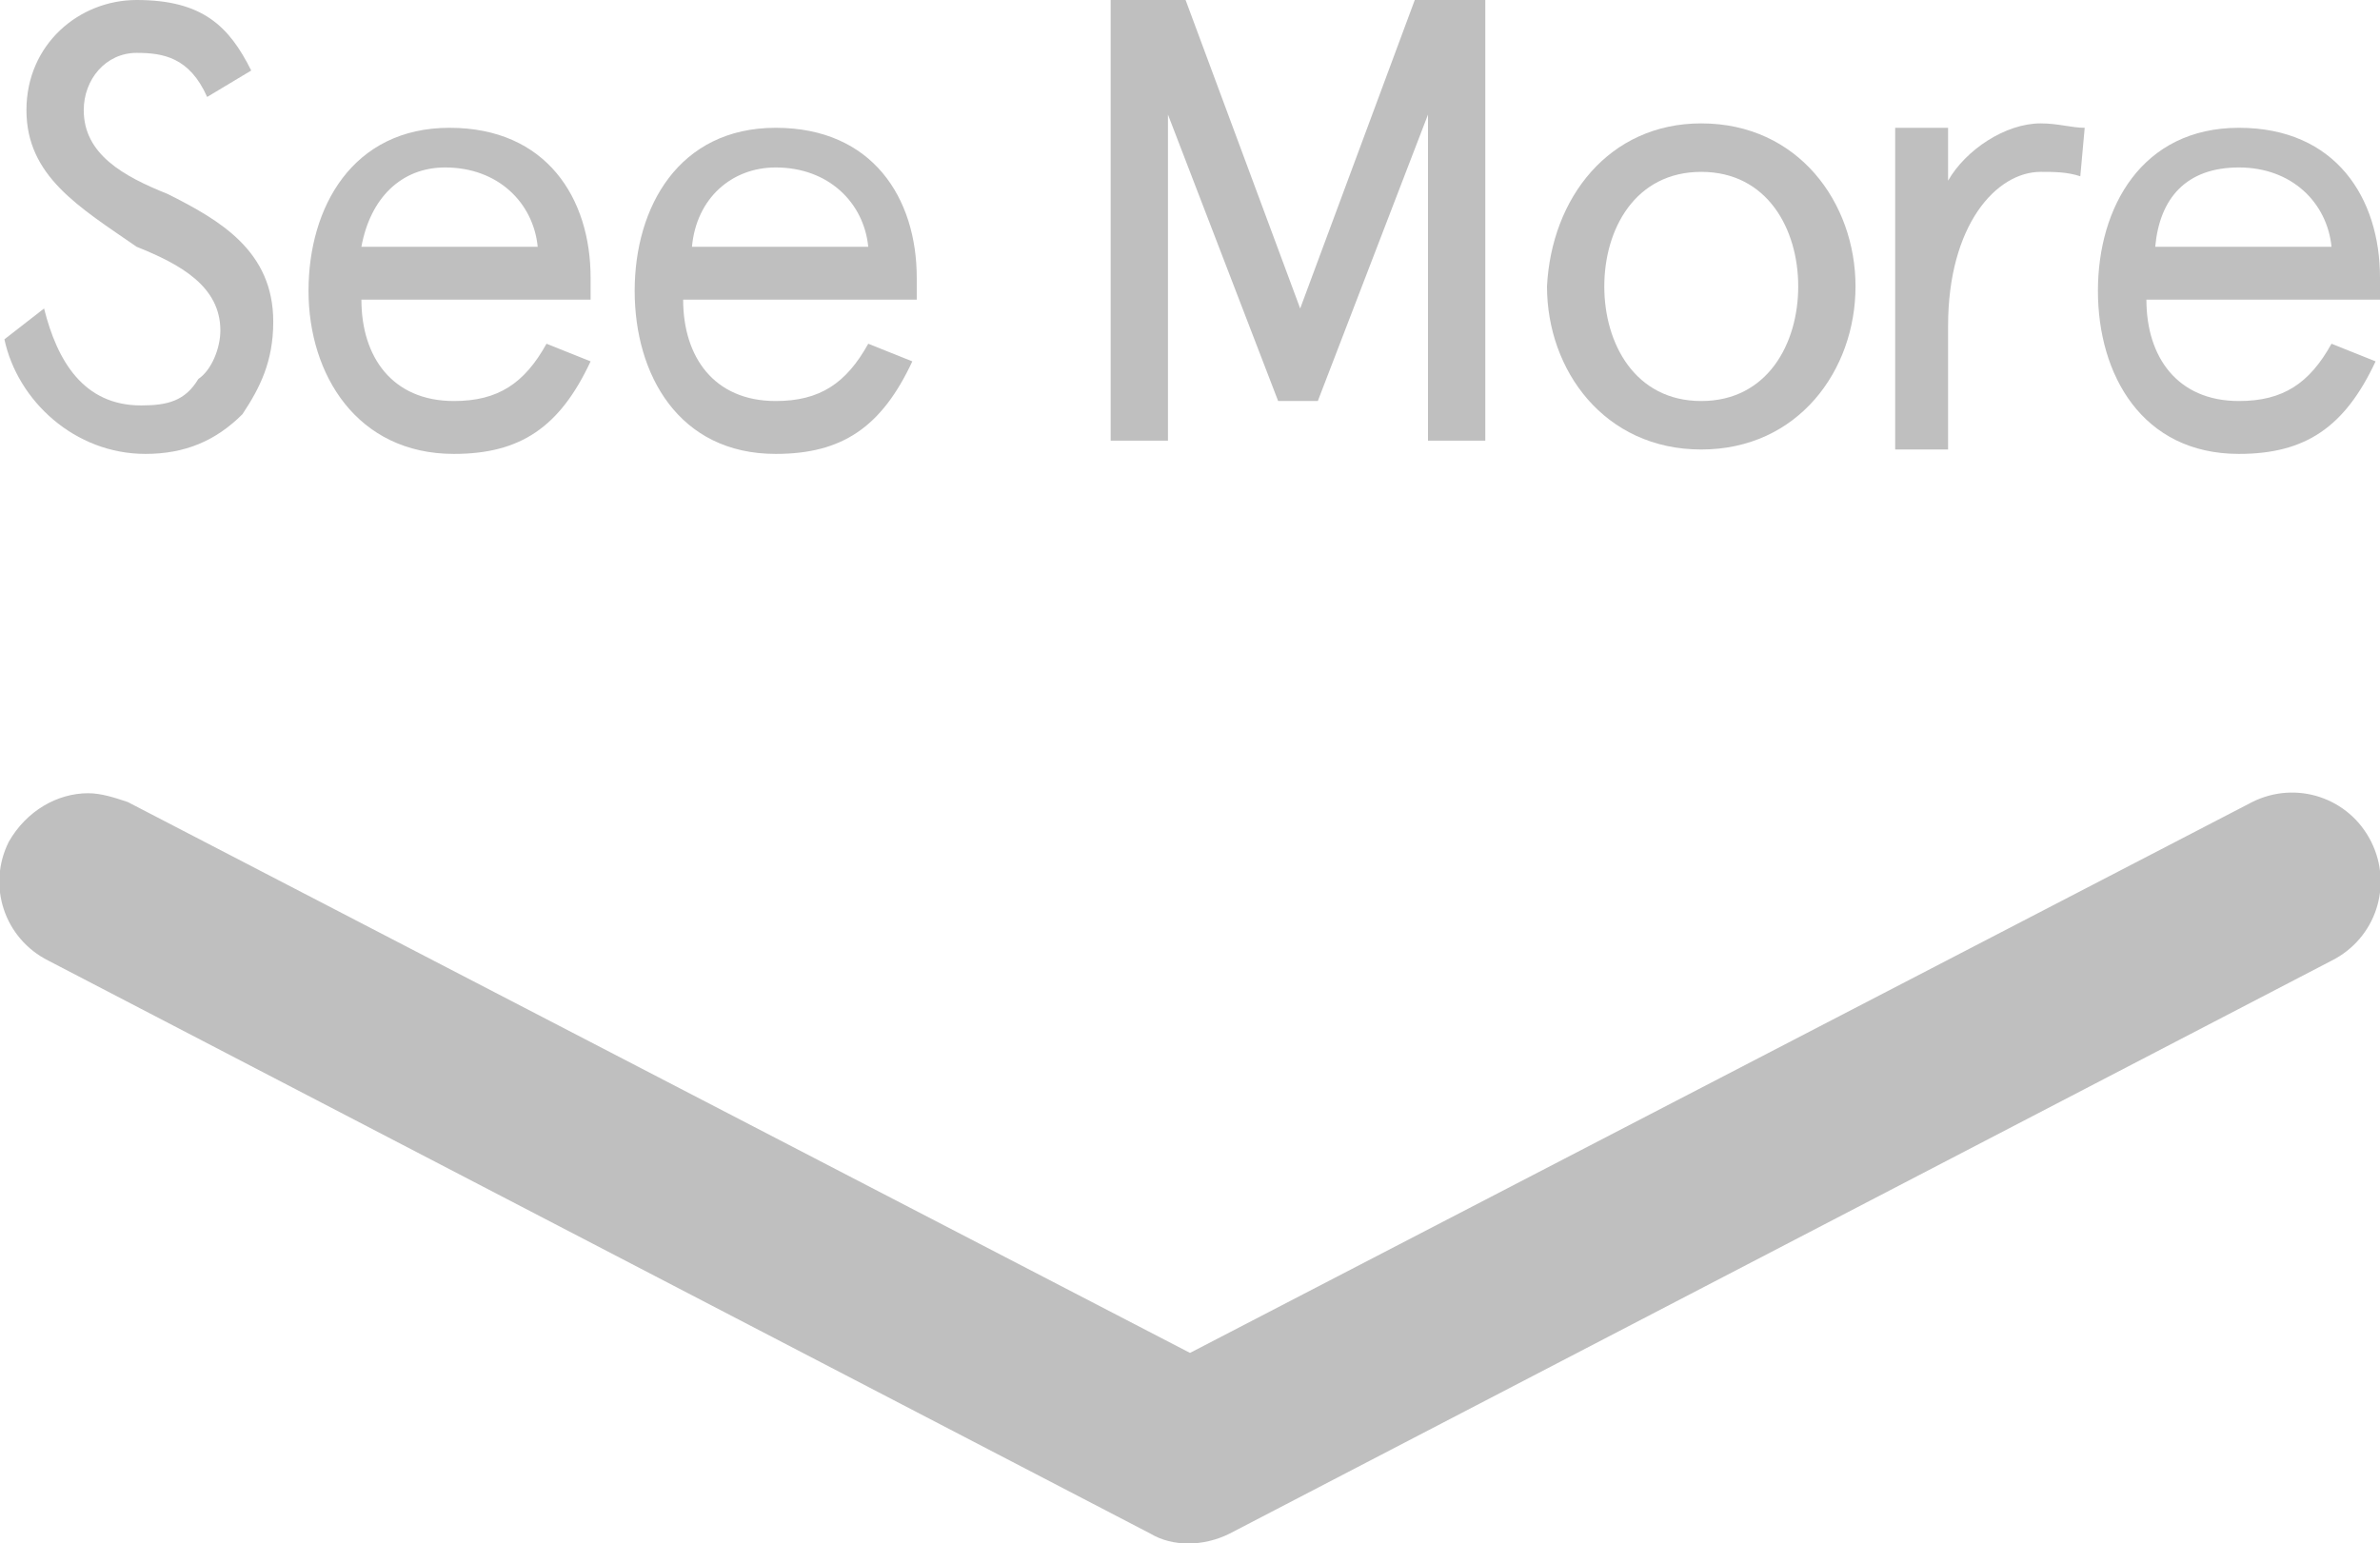
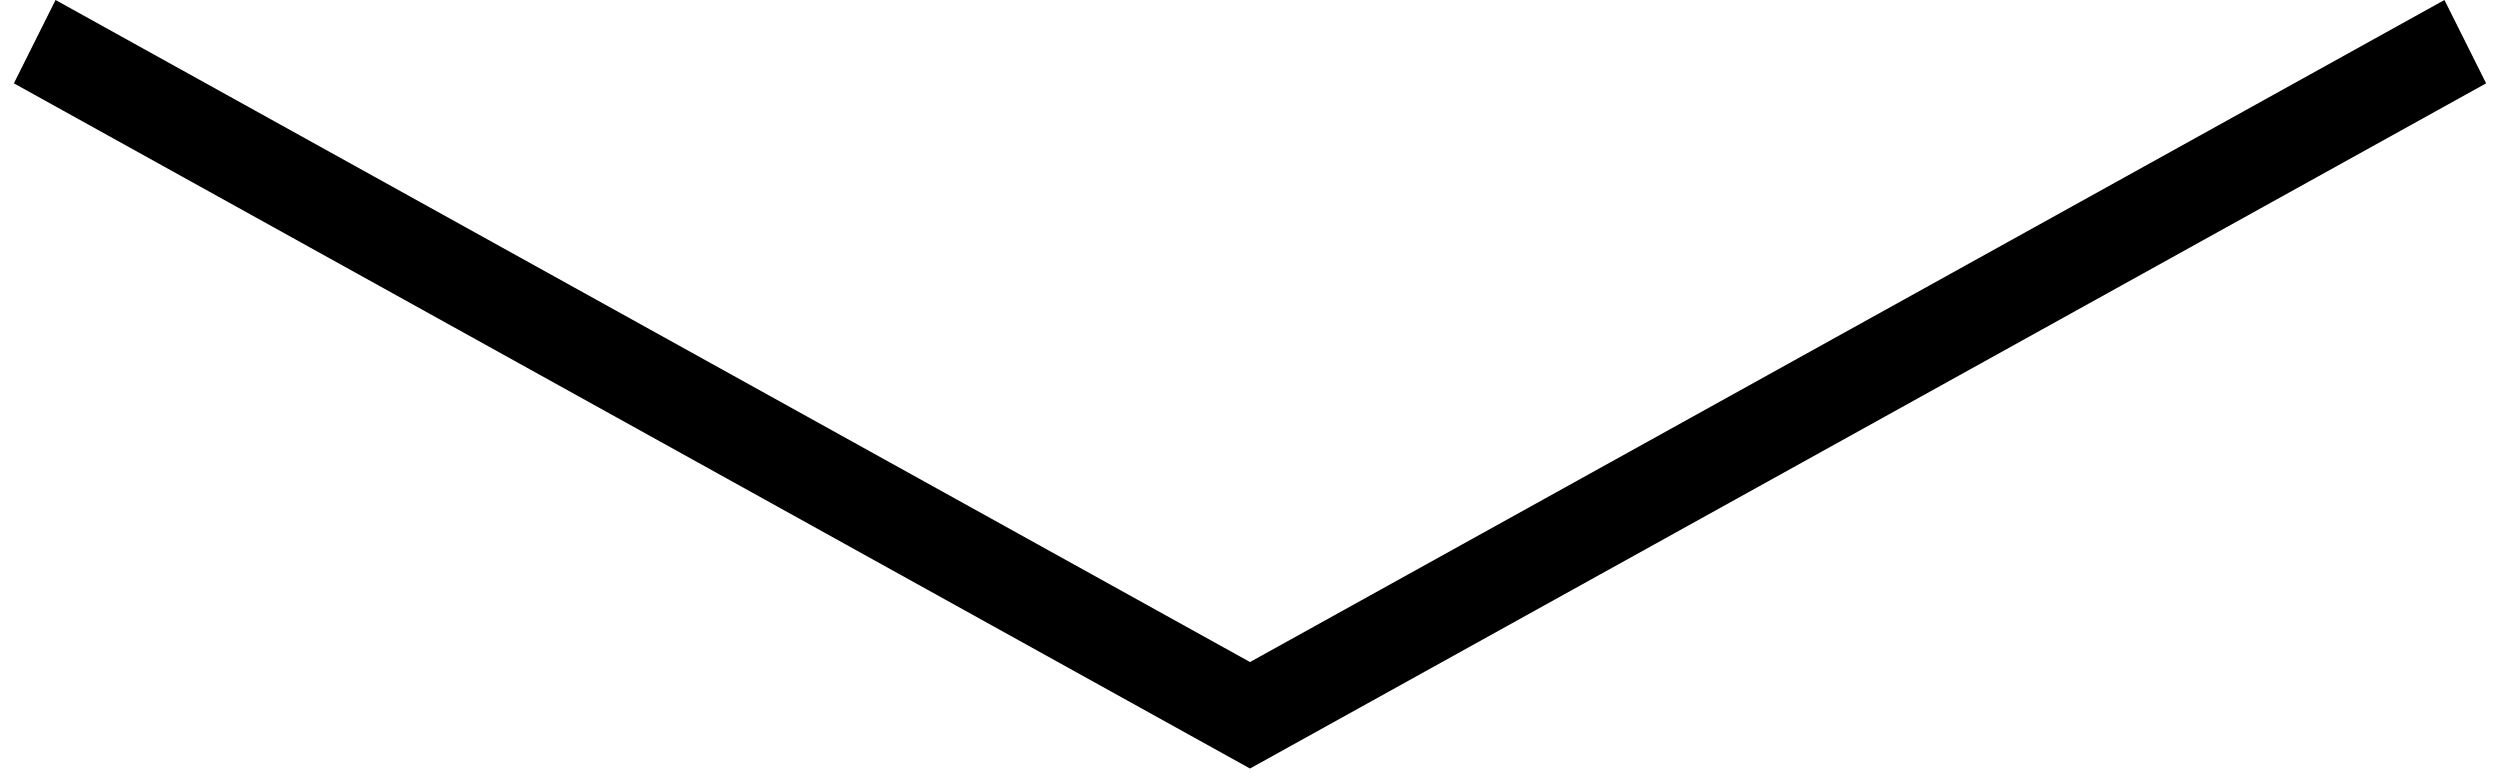
- <svg xmlns="http://www.w3.org/2000/svg" version="1.1" id="Layer_1" x="0px" y="0px" viewBox="0 0 54 35" style="enable-background:new 0 0 54 35;" xml:space="preserve">
-   <style type="text/css">
- 	.st0{opacity:0.25;}
- </style>
-   <g class="st0">
-     <path d="M2,18c0.3,0,0.6,0.1,0.9,0.2L27,30.7l24.1-12.5c1-0.5,2.2-0.1,2.7,0.9s0.1,2.2-0.9,2.7l-25,13c-0.6,0.3-1.3,0.3-1.8,0   l-25-13c-1-0.5-1.4-1.7-0.9-2.7C0.6,18.4,1.3,18,2,18z" />
-   </g>
-   <g class="st0">
-     <path d="M4.7,2.2c-0.4-0.9-1-1-1.6-1c-0.7,0-1.2,0.6-1.2,1.3c0,1,0.9,1.5,1.9,1.9C5,5,6.2,5.7,6.2,7.3c0,0.9-0.3,1.5-0.7,2.1   c-0.6,0.6-1.3,0.9-2.2,0.9c-1.6,0-2.9-1.2-3.2-2.6L1,7c0.3,1.2,0.9,2.2,2.2,2.2c0.6,0,1-0.1,1.3-0.6C4.8,8.4,5,7.9,5,7.5   c0-1-0.9-1.5-1.9-1.9C1.8,4.7,0.6,4,0.6,2.5S1.8,0,3.1,0c1.5,0,2.1,0.6,2.6,1.6L4.7,2.2z" />
-     <path d="M13.5,6.8H8.2c0,1.3,0.7,2.3,2.1,2.3c1,0,1.6-0.4,2.1-1.3l1,0.4c-0.7,1.5-1.6,2.1-3.1,2.1C8.1,10.3,7,8.5,7,6.6   s1-3.7,3.2-3.7s3.2,1.6,3.2,3.4V6.8z M8.2,5.6h4c-0.1-1-0.9-1.8-2.1-1.8C9.1,3.8,8.4,4.5,8.2,5.6z" />
-     <path d="M20.8,6.8h-5.3c0,1.3,0.7,2.3,2.1,2.3c1,0,1.6-0.4,2.1-1.3l1,0.4c-0.7,1.5-1.6,2.1-3.1,2.1c-2.2,0-3.2-1.8-3.2-3.7   s1-3.7,3.2-3.7s3.2,1.6,3.2,3.4V6.8z M15.7,5.6h4c-0.1-1-0.9-1.8-2.1-1.8C16.6,3.8,15.8,4.5,15.7,5.6z" />
-     <path d="M26.9,0l2.6,7l2.6-7h1.6v10h-1.3V2.6l-2.5,6.5h-0.9l-2.5-6.5V10h-1.3V0C25.2,0,26.9,0,26.9,0z" />
-     <path d="M38.6,2.8c2.2,0,3.5,1.8,3.5,3.7s-1.3,3.7-3.5,3.7c-2.2,0-3.5-1.8-3.5-3.7C35.2,4.5,36.5,2.8,38.6,2.8z M38.6,9.1   c1.5,0,2.2-1.3,2.2-2.6s-0.7-2.6-2.2-2.6c-1.5,0-2.2,1.3-2.2,2.6S37.1,9.1,38.6,9.1z" />
-     <path d="M47.2,4c-0.3-0.1-0.6-0.1-0.9-0.1c-1,0-2.1,1.2-2.1,3.5v2.8h-1.2V2.9h1.2v1.2c0.4-0.7,1.3-1.3,2.1-1.3c0.4,0,0.7,0.1,1,0.1   L47.2,4z" />
-     <path d="M54,6.8h-5.3c0,1.3,0.7,2.3,2.1,2.3c1,0,1.6-0.4,2.1-1.3l1,0.4c-0.7,1.5-1.6,2.1-3.1,2.1c-2.2,0-3.2-1.8-3.2-3.7   s1-3.7,3.2-3.7C53,2.9,54,4.5,54,6.3C54,6.3,54,6.8,54,6.8z M48.9,5.6h4c-0.1-1-0.9-1.8-2.1-1.8C49.6,3.8,49,4.5,48.9,5.6z" />
-   </g>
+ <svg xmlns="http://www.w3.org/2000/svg" version="1.1" id="Layer_1" x="0px" y="0px" viewBox="0 0 54 16.8" style="enable-background:new 0 0 54 16.8;" xml:space="preserve">
+   <polygon points="27,16.6 0.3,1.8 1.2,0 27,14.3 52.8,0 53.7,1.8 " />
</svg>
